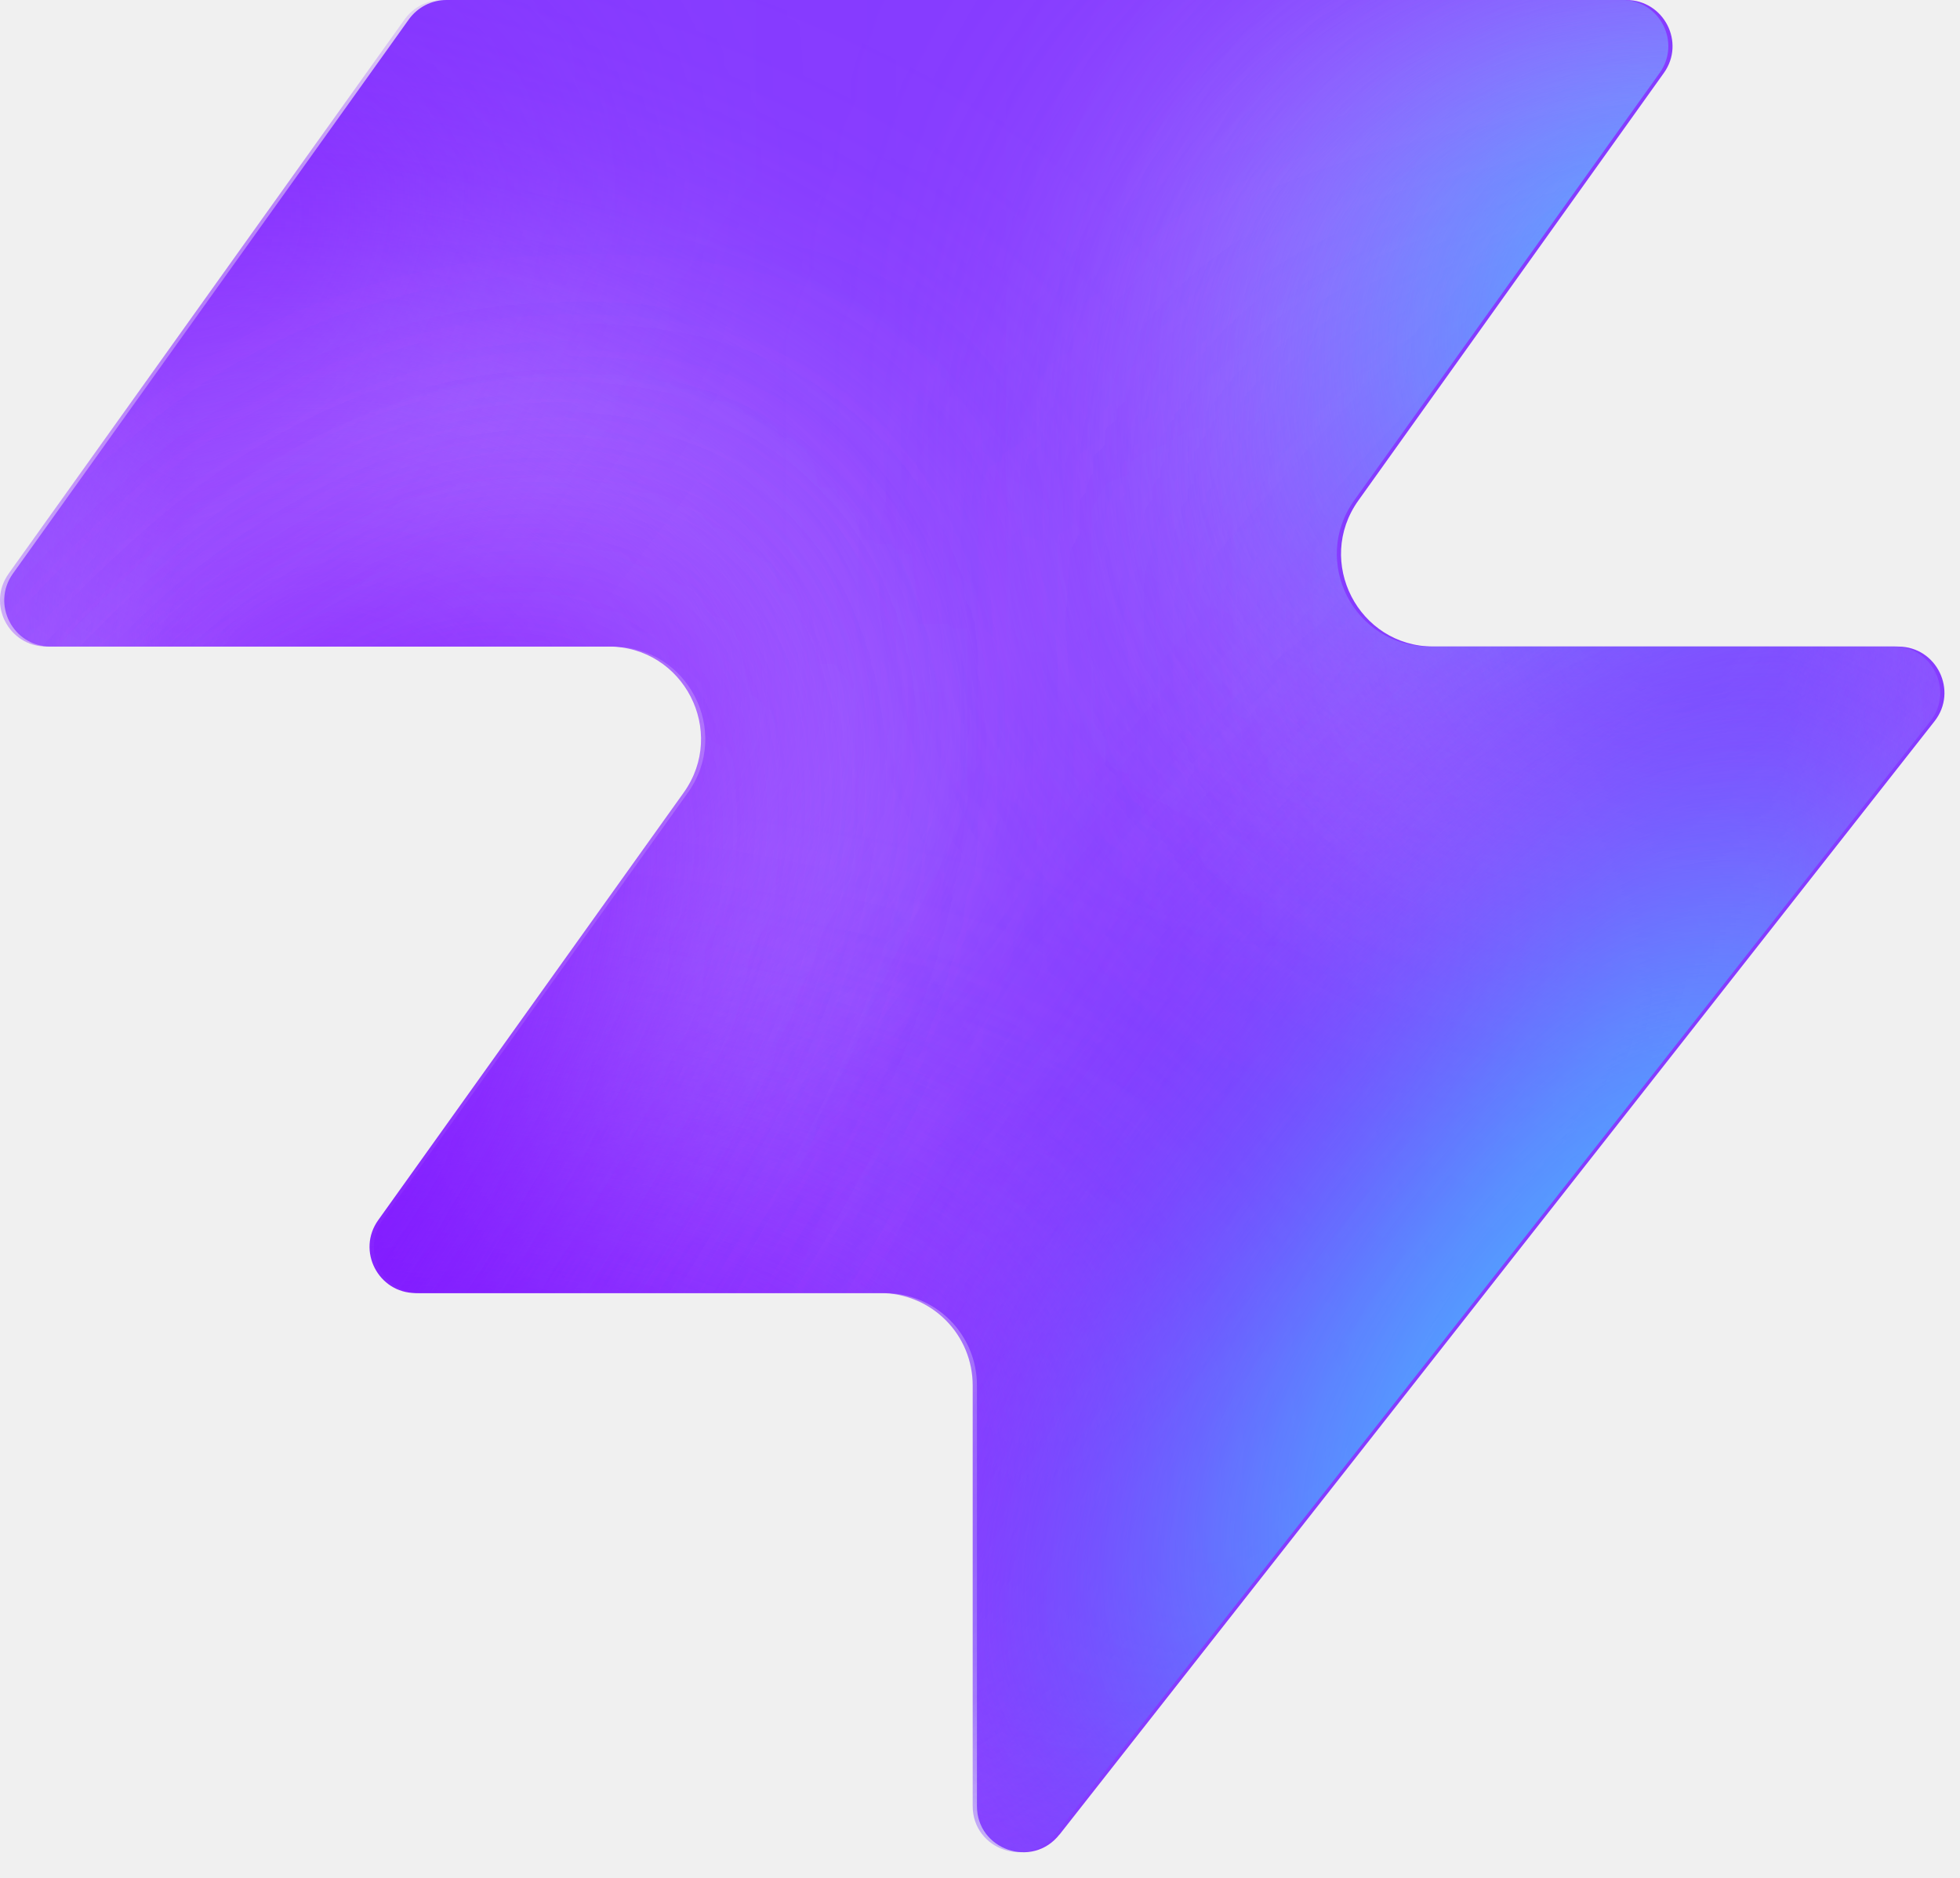
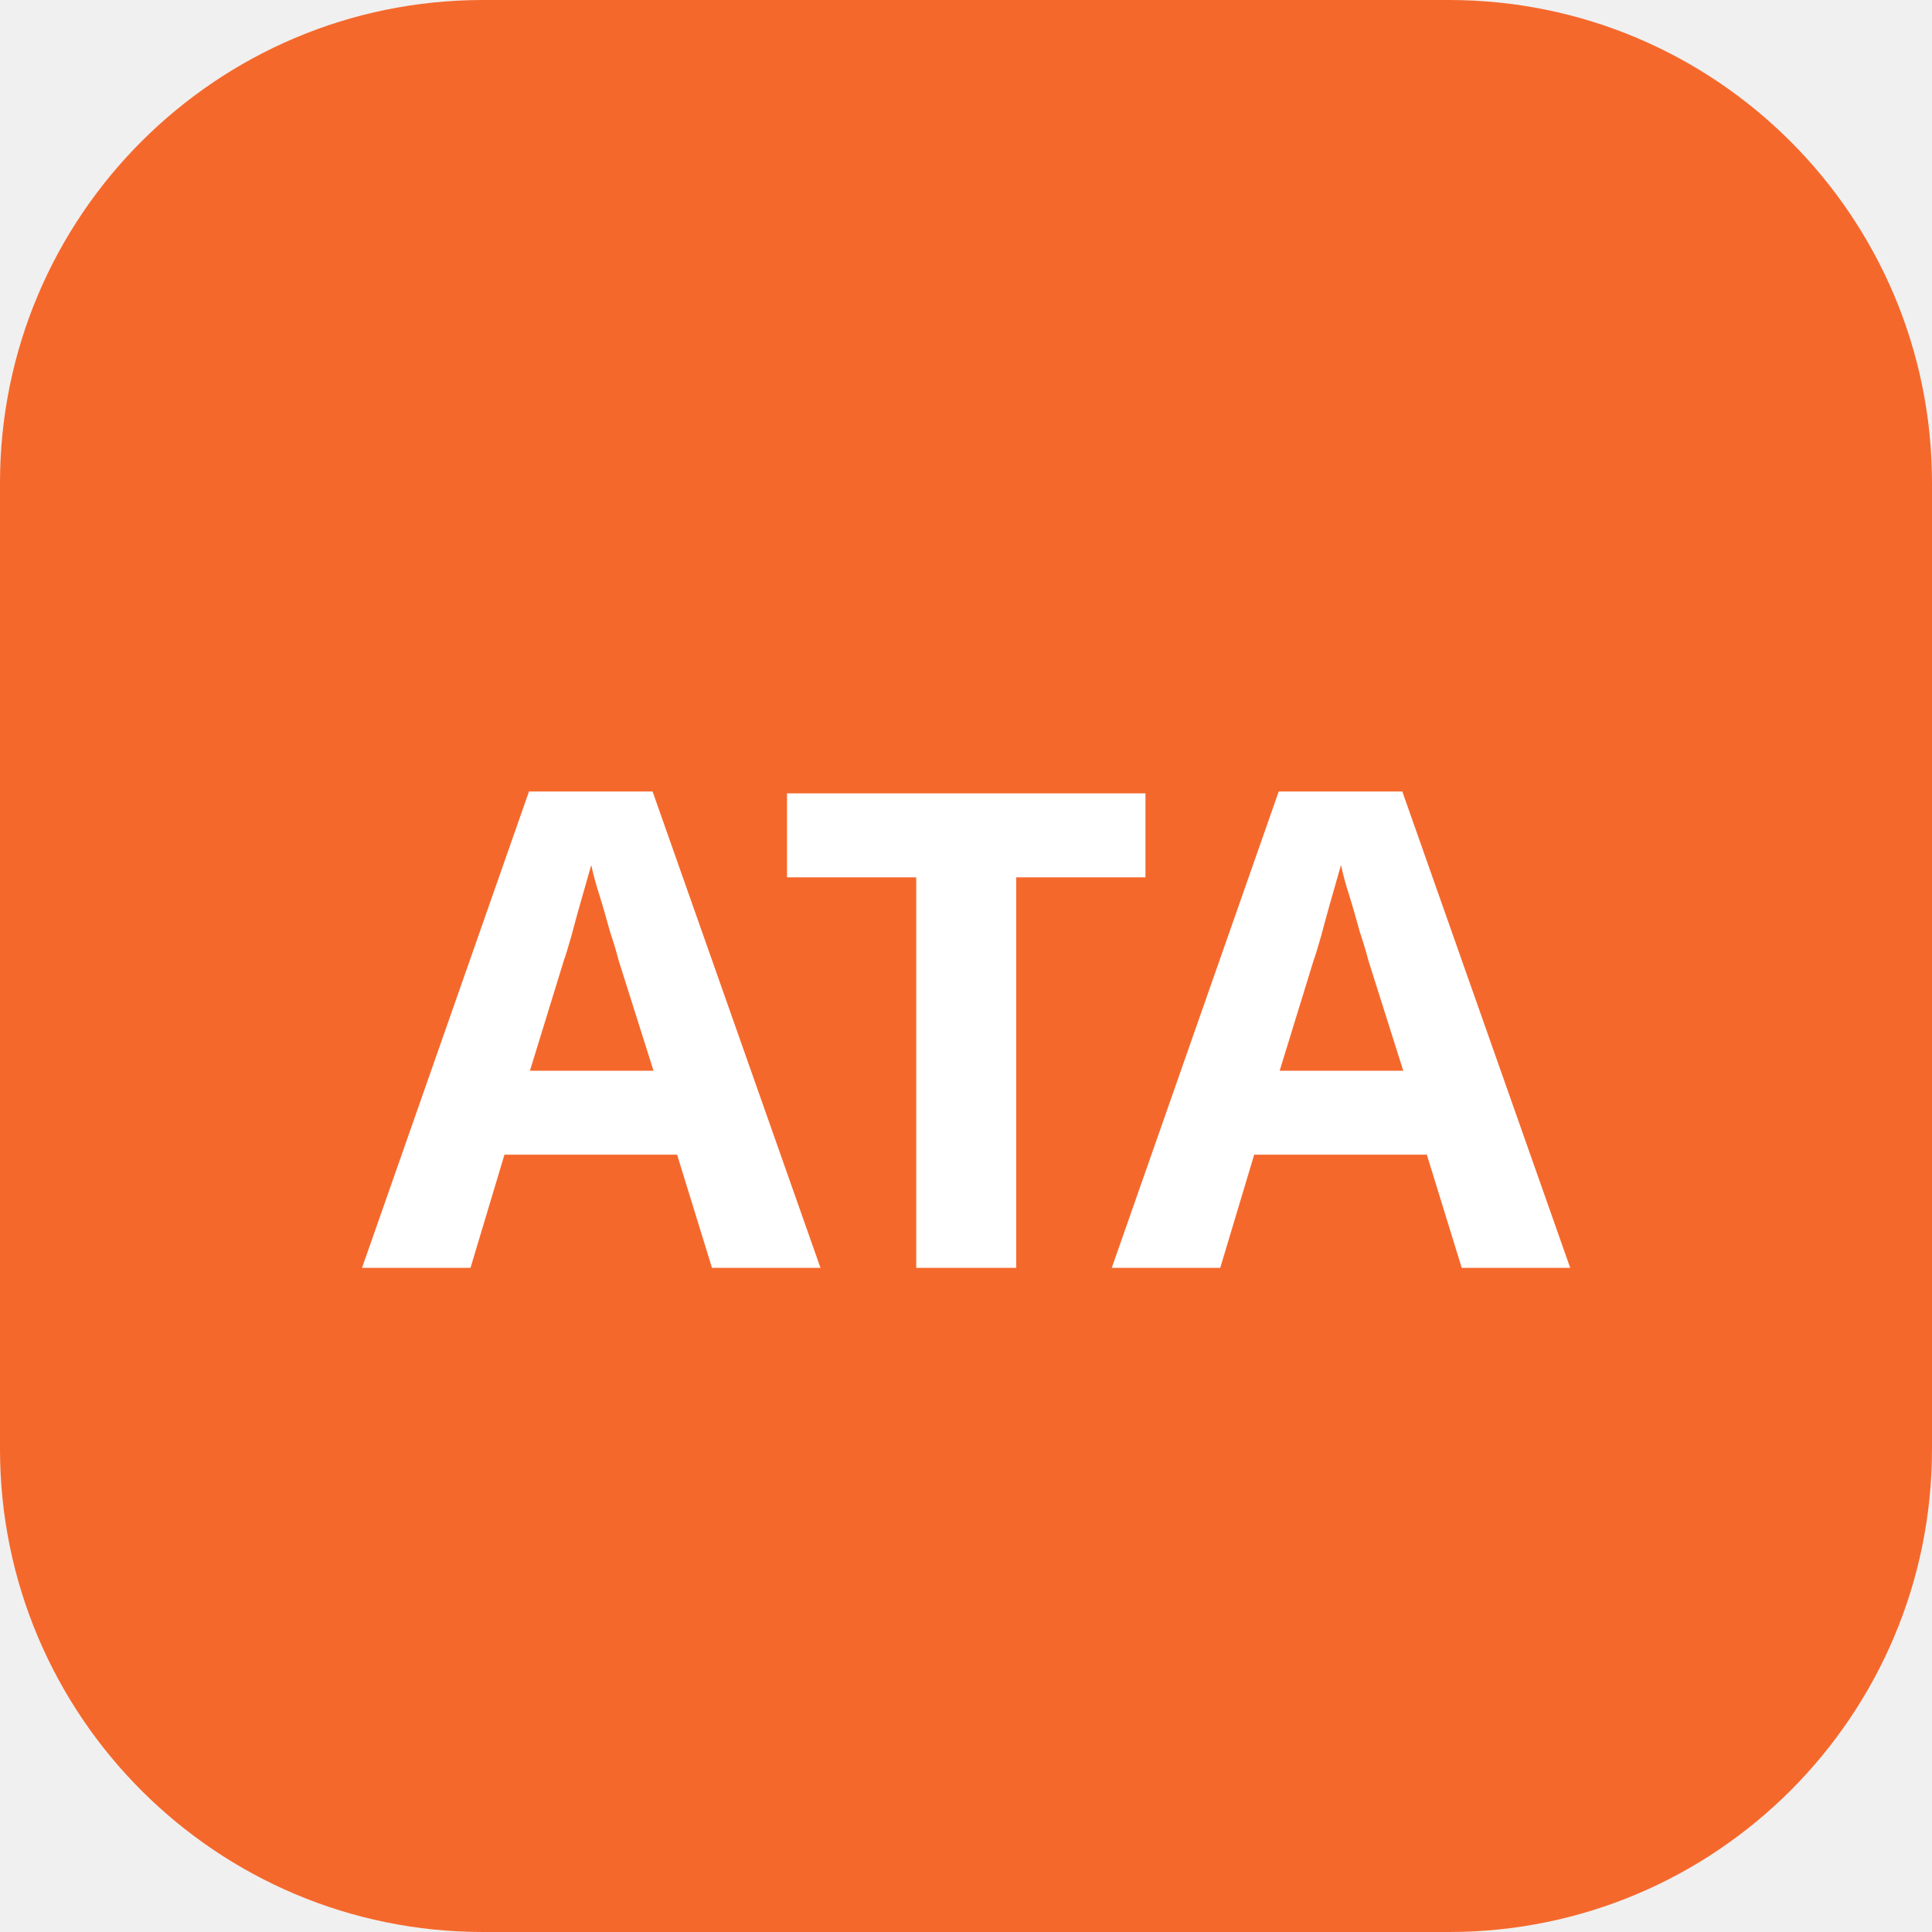
- <svg xmlns="http://www.w3.org/2000/svg" width="48" height="46" fill="none" viewBox="0 0 48 46">
-   <path fill="#863bff" d="M25.946 44.938c-.664.845-2.021.375-2.021-.698V33.937a2.26 2.26 0 0 0-2.262-2.262H10.287c-.92 0-1.456-1.04-.92-1.788l7.48-10.471c1.07-1.497 0-3.578-1.842-3.578H1.237c-.92 0-1.456-1.04-.92-1.788L10.013.474c.214-.297.556-.474.92-.474h28.894c.92 0 1.456 1.04.92 1.788l-7.48 10.471c-1.07 1.498 0 3.579 1.842 3.579h11.377c.943 0 1.473 1.088.89 1.83L25.947 44.94z" style="fill:#863bff;fill:color(display-p3 .525 .23 1);fill-opacity:1" />
-   <mask id="a" width="48" height="46" x="0" y="0" maskUnits="userSpaceOnUse" style="mask-type:alpha">
-     <path fill="#000" d="M25.842 44.938c-.664.844-2.021.375-2.021-.698V33.937a2.26 2.26 0 0 0-2.262-2.262H10.183c-.92 0-1.456-1.04-.92-1.788l7.48-10.471c1.07-1.498 0-3.579-1.842-3.579H1.133c-.92 0-1.456-1.04-.92-1.787L9.91.473c.214-.297.556-.474.92-.474h28.894c.92 0 1.456 1.04.92 1.788l-7.48 10.471c-1.07 1.498 0 3.578 1.842 3.578h11.377c.943 0 1.473 1.088.89 1.832L25.843 44.94z" style="fill:#000;fill-opacity:1" />
-   </mask>
-   <g mask="url(#a)">
-     <g filter="url(#b)">
-       <ellipse cx="5.508" cy="14.704" fill="#ede6ff" rx="5.508" ry="14.704" style="fill:#ede6ff;fill:color(display-p3 .927 .903 1);fill-opacity:1" transform="matrix(.00324 1 1 -.00324 -4.47 31.516)" />
-     </g>
-     <g filter="url(#c)">
-       <ellipse cx="10.399" cy="29.851" fill="#ede6ff" rx="10.399" ry="29.851" style="fill:#ede6ff;fill:color(display-p3 .927 .903 1);fill-opacity:1" transform="matrix(.00324 1 1 -.00324 -39.328 7.883)" />
-     </g>
-     <g filter="url(#d)">
-       <ellipse cx="5.508" cy="30.487" fill="#7e14ff" rx="5.508" ry="30.487" style="fill:#7e14ff;fill:color(display-p3 .492 .077 1);fill-opacity:1" transform="rotate(89.814 -25.913 -14.639)scale(1 -1)" />
-     </g>
-     <g filter="url(#e)">
-       <ellipse cx="5.508" cy="30.599" fill="#7e14ff" rx="5.508" ry="30.599" style="fill:#7e14ff;fill:color(display-p3 .492 .077 1);fill-opacity:1" transform="rotate(89.814 -32.644 -3.334)scale(1 -1)" />
-     </g>
-     <g filter="url(#f)">
-       <ellipse cx="5.508" cy="30.599" fill="#7e14ff" rx="5.508" ry="30.599" style="fill:#7e14ff;fill:color(display-p3 .492 .077 1);fill-opacity:1" transform="matrix(.00324 1 1 -.00324 -34.34 30.47)" />
-     </g>
-     <g filter="url(#g)">
-       <ellipse cx="14.072" cy="22.078" fill="#ede6ff" rx="14.072" ry="22.078" style="fill:#ede6ff;fill:color(display-p3 .927 .903 1);fill-opacity:1" transform="rotate(93.35 24.506 48.493)scale(-1 1)" />
-     </g>
-     <g filter="url(#h)">
-       <ellipse cx="3.47" cy="21.501" fill="#7e14ff" rx="3.47" ry="21.501" style="fill:#7e14ff;fill:color(display-p3 .492 .077 1);fill-opacity:1" transform="rotate(89.009 28.708 47.59)scale(-1 1)" />
-     </g>
-     <g filter="url(#i)">
-       <ellipse cx="3.47" cy="21.501" fill="#7e14ff" rx="3.47" ry="21.501" style="fill:#7e14ff;fill:color(display-p3 .492 .077 1);fill-opacity:1" transform="rotate(89.009 28.708 47.59)scale(-1 1)" />
-     </g>
-     <g filter="url(#j)">
-       <ellipse cx=".387" cy="8.972" fill="#7e14ff" rx="4.407" ry="29.108" style="fill:#7e14ff;fill:color(display-p3 .492 .077 1);fill-opacity:1" transform="rotate(39.51 .387 8.972)" />
-     </g>
-     <g filter="url(#k)">
-       <ellipse cx="47.523" cy="-6.092" fill="#7e14ff" rx="4.407" ry="29.108" style="fill:#7e14ff;fill:color(display-p3 .492 .077 1);fill-opacity:1" transform="rotate(37.892 47.523 -6.092)" />
-     </g>
-     <g filter="url(#l)">
-       <ellipse cx="41.412" cy="6.333" fill="#47bfff" rx="5.971" ry="9.665" style="fill:#47bfff;fill:color(display-p3 .28 .748 1);fill-opacity:1" transform="rotate(37.892 41.412 6.333)" />
-     </g>
-     <g filter="url(#m)">
-       <ellipse cx="-1.879" cy="38.332" fill="#7e14ff" rx="4.407" ry="29.108" style="fill:#7e14ff;fill:color(display-p3 .492 .077 1);fill-opacity:1" transform="rotate(37.892 -1.88 38.332)" />
-     </g>
-     <g filter="url(#n)">
-       <ellipse cx="-1.879" cy="38.332" fill="#7e14ff" rx="4.407" ry="29.108" style="fill:#7e14ff;fill:color(display-p3 .492 .077 1);fill-opacity:1" transform="rotate(37.892 -1.88 38.332)" />
-     </g>
-     <g filter="url(#o)">
-       <ellipse cx="35.651" cy="29.907" fill="#7e14ff" rx="4.407" ry="29.108" style="fill:#7e14ff;fill:color(display-p3 .492 .077 1);fill-opacity:1" transform="rotate(37.892 35.651 29.907)" />
-     </g>
-     <g filter="url(#p)">
-       <ellipse cx="38.418" cy="32.4" fill="#47bfff" rx="5.971" ry="15.297" style="fill:#47bfff;fill:color(display-p3 .28 .748 1);fill-opacity:1" transform="rotate(37.892 38.418 32.4)" />
-     </g>
-   </g>
-   <defs>
-     <filter id="b" width="60.045" height="41.654" x="-19.77" y="16.149" color-interpolation-filters="sRGB" filterUnits="userSpaceOnUse">
-       <feFlood flood-opacity="0" result="BackgroundImageFix" />
-       <feBlend in="SourceGraphic" in2="BackgroundImageFix" result="shape" />
-       <feGaussianBlur result="effect1_foregroundBlur_2002_17158" stdDeviation="7.659" />
-     </filter>
-     <filter id="c" width="90.34" height="51.437" x="-54.613" y="-7.533" color-interpolation-filters="sRGB" filterUnits="userSpaceOnUse">
-       <feFlood flood-opacity="0" result="BackgroundImageFix" />
-       <feBlend in="SourceGraphic" in2="BackgroundImageFix" result="shape" />
-       <feGaussianBlur result="effect1_foregroundBlur_2002_17158" stdDeviation="7.659" />
-     </filter>
-     <filter id="d" width="79.355" height="29.4" x="-49.64" y="2.03" color-interpolation-filters="sRGB" filterUnits="userSpaceOnUse">
-       <feFlood flood-opacity="0" result="BackgroundImageFix" />
-       <feBlend in="SourceGraphic" in2="BackgroundImageFix" result="shape" />
-       <feGaussianBlur result="effect1_foregroundBlur_2002_17158" stdDeviation="4.596" />
-     </filter>
-     <filter id="e" width="79.579" height="29.4" x="-45.045" y="20.029" color-interpolation-filters="sRGB" filterUnits="userSpaceOnUse">
-       <feFlood flood-opacity="0" result="BackgroundImageFix" />
-       <feBlend in="SourceGraphic" in2="BackgroundImageFix" result="shape" />
-       <feGaussianBlur result="effect1_foregroundBlur_2002_17158" stdDeviation="4.596" />
-     </filter>
-     <filter id="f" width="79.579" height="29.4" x="-43.513" y="21.178" color-interpolation-filters="sRGB" filterUnits="userSpaceOnUse">
-       <feFlood flood-opacity="0" result="BackgroundImageFix" />
-       <feBlend in="SourceGraphic" in2="BackgroundImageFix" result="shape" />
-       <feGaussianBlur result="effect1_foregroundBlur_2002_17158" stdDeviation="4.596" />
-     </filter>
-     <filter id="g" width="74.749" height="58.852" x="15.756" y="-17.901" color-interpolation-filters="sRGB" filterUnits="userSpaceOnUse">
-       <feFlood flood-opacity="0" result="BackgroundImageFix" />
-       <feBlend in="SourceGraphic" in2="BackgroundImageFix" result="shape" />
-       <feGaussianBlur result="effect1_foregroundBlur_2002_17158" stdDeviation="7.659" />
-     </filter>
-     <filter id="h" width="61.377" height="25.362" x="23.548" y="2.284" color-interpolation-filters="sRGB" filterUnits="userSpaceOnUse">
-       <feFlood flood-opacity="0" result="BackgroundImageFix" />
-       <feBlend in="SourceGraphic" in2="BackgroundImageFix" result="shape" />
-       <feGaussianBlur result="effect1_foregroundBlur_2002_17158" stdDeviation="4.596" />
-     </filter>
-     <filter id="i" width="61.377" height="25.362" x="23.548" y="2.284" color-interpolation-filters="sRGB" filterUnits="userSpaceOnUse">
-       <feFlood flood-opacity="0" result="BackgroundImageFix" />
-       <feBlend in="SourceGraphic" in2="BackgroundImageFix" result="shape" />
-       <feGaussianBlur result="effect1_foregroundBlur_2002_17158" stdDeviation="4.596" />
-     </filter>
-     <filter id="j" width="56.045" height="63.649" x="-27.636" y="-22.853" color-interpolation-filters="sRGB" filterUnits="userSpaceOnUse">
-       <feFlood flood-opacity="0" result="BackgroundImageFix" />
-       <feBlend in="SourceGraphic" in2="BackgroundImageFix" result="shape" />
-       <feGaussianBlur result="effect1_foregroundBlur_2002_17158" stdDeviation="4.596" />
-     </filter>
-     <filter id="k" width="54.814" height="64.646" x="20.116" y="-38.415" color-interpolation-filters="sRGB" filterUnits="userSpaceOnUse">
-       <feFlood flood-opacity="0" result="BackgroundImageFix" />
-       <feBlend in="SourceGraphic" in2="BackgroundImageFix" result="shape" />
-       <feGaussianBlur result="effect1_foregroundBlur_2002_17158" stdDeviation="4.596" />
-     </filter>
-     <filter id="l" width="33.541" height="35.313" x="24.641" y="-11.323" color-interpolation-filters="sRGB" filterUnits="userSpaceOnUse">
-       <feFlood flood-opacity="0" result="BackgroundImageFix" />
-       <feBlend in="SourceGraphic" in2="BackgroundImageFix" result="shape" />
-       <feGaussianBlur result="effect1_foregroundBlur_2002_17158" stdDeviation="4.596" />
-     </filter>
-     <filter id="m" width="54.814" height="64.646" x="-29.286" y="6.009" color-interpolation-filters="sRGB" filterUnits="userSpaceOnUse">
-       <feFlood flood-opacity="0" result="BackgroundImageFix" />
-       <feBlend in="SourceGraphic" in2="BackgroundImageFix" result="shape" />
-       <feGaussianBlur result="effect1_foregroundBlur_2002_17158" stdDeviation="4.596" />
-     </filter>
-     <filter id="n" width="54.814" height="64.646" x="-29.286" y="6.009" color-interpolation-filters="sRGB" filterUnits="userSpaceOnUse">
-       <feFlood flood-opacity="0" result="BackgroundImageFix" />
-       <feBlend in="SourceGraphic" in2="BackgroundImageFix" result="shape" />
-       <feGaussianBlur result="effect1_foregroundBlur_2002_17158" stdDeviation="4.596" />
-     </filter>
-     <filter id="o" width="54.814" height="64.646" x="8.244" y="-2.416" color-interpolation-filters="sRGB" filterUnits="userSpaceOnUse">
-       <feFlood flood-opacity="0" result="BackgroundImageFix" />
-       <feBlend in="SourceGraphic" in2="BackgroundImageFix" result="shape" />
-       <feGaussianBlur result="effect1_foregroundBlur_2002_17158" stdDeviation="4.596" />
-     </filter>
-     <filter id="p" width="39.409" height="43.623" x="18.713" y="10.588" color-interpolation-filters="sRGB" filterUnits="userSpaceOnUse">
-       <feFlood flood-opacity="0" result="BackgroundImageFix" />
-       <feBlend in="SourceGraphic" in2="BackgroundImageFix" result="shape" />
-       <feGaussianBlur result="effect1_foregroundBlur_2002_17158" stdDeviation="4.596" />
-     </filter>
-   </defs>
+ <svg xmlns="http://www.w3.org/2000/svg" viewBox="0 0 32 32" role="img" aria-label="ATA">
+   <rect width="32" height="32" rx="8" fill="#f5682c" />
+   <text x="16" y="21" text-anchor="middle" font-family="Montserrat, Poppins, sans-serif" font-size="11" font-weight="700" fill="#ffffff">ATA</text>
</svg>
